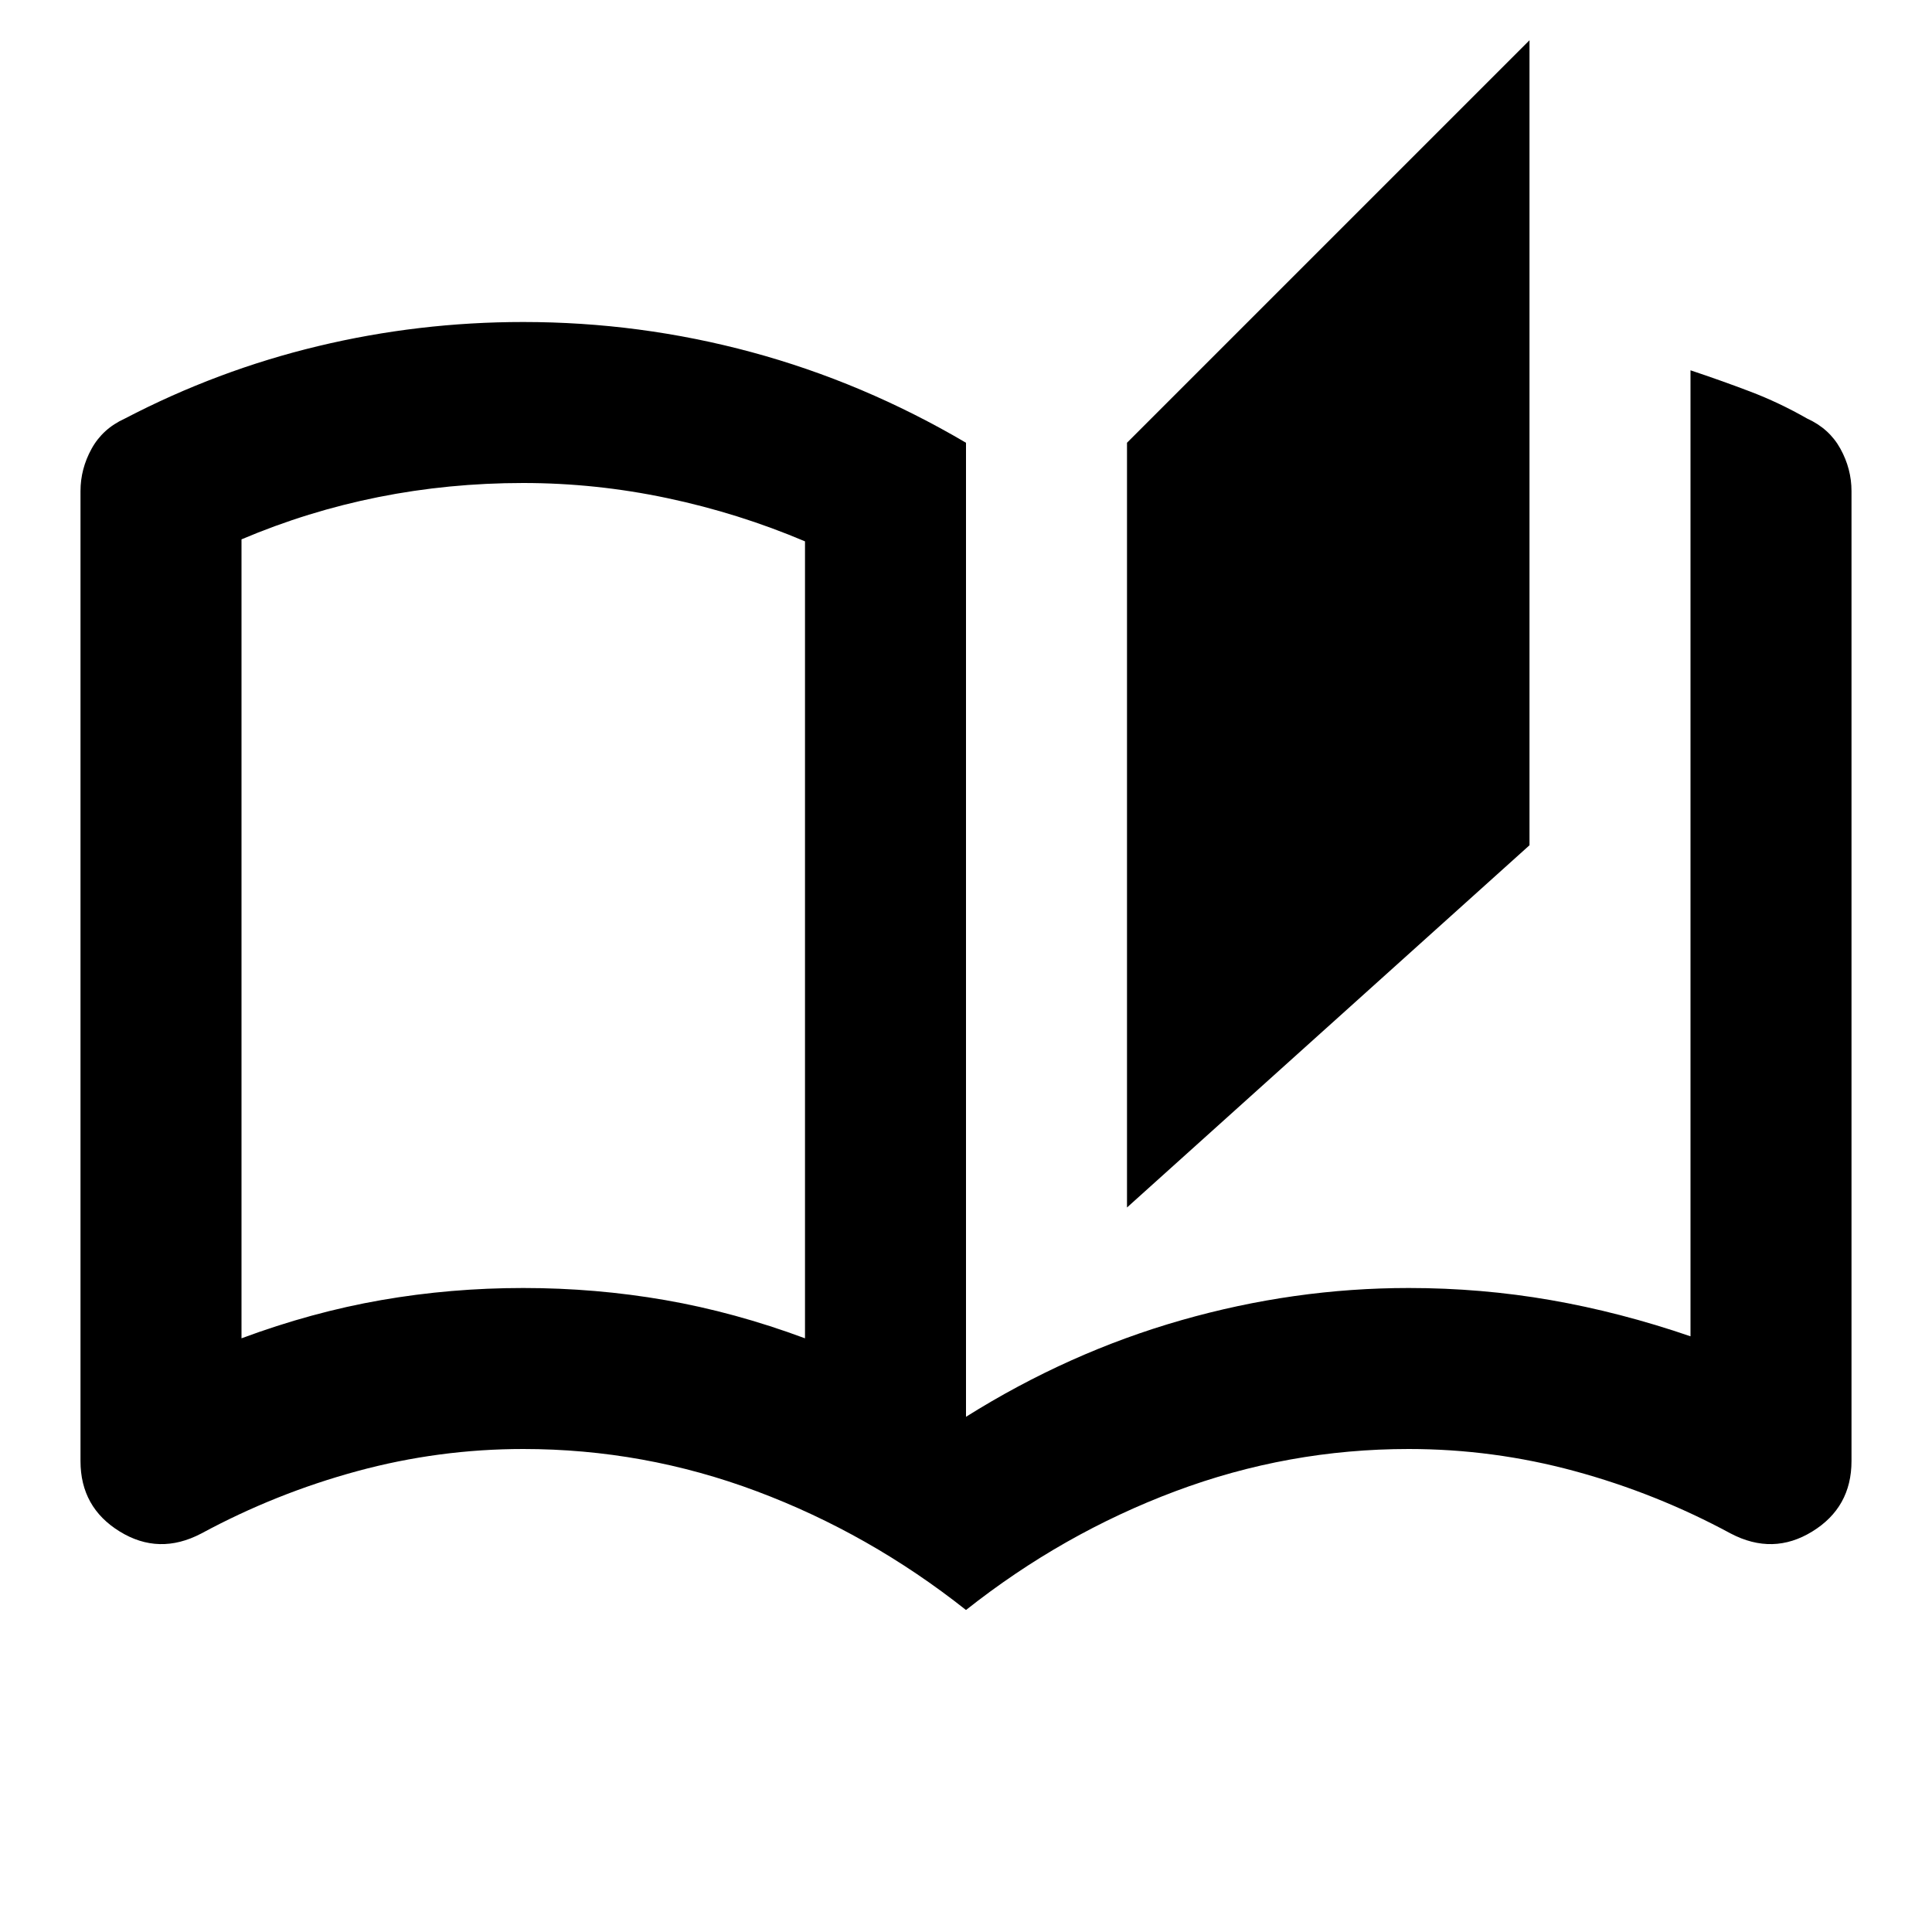
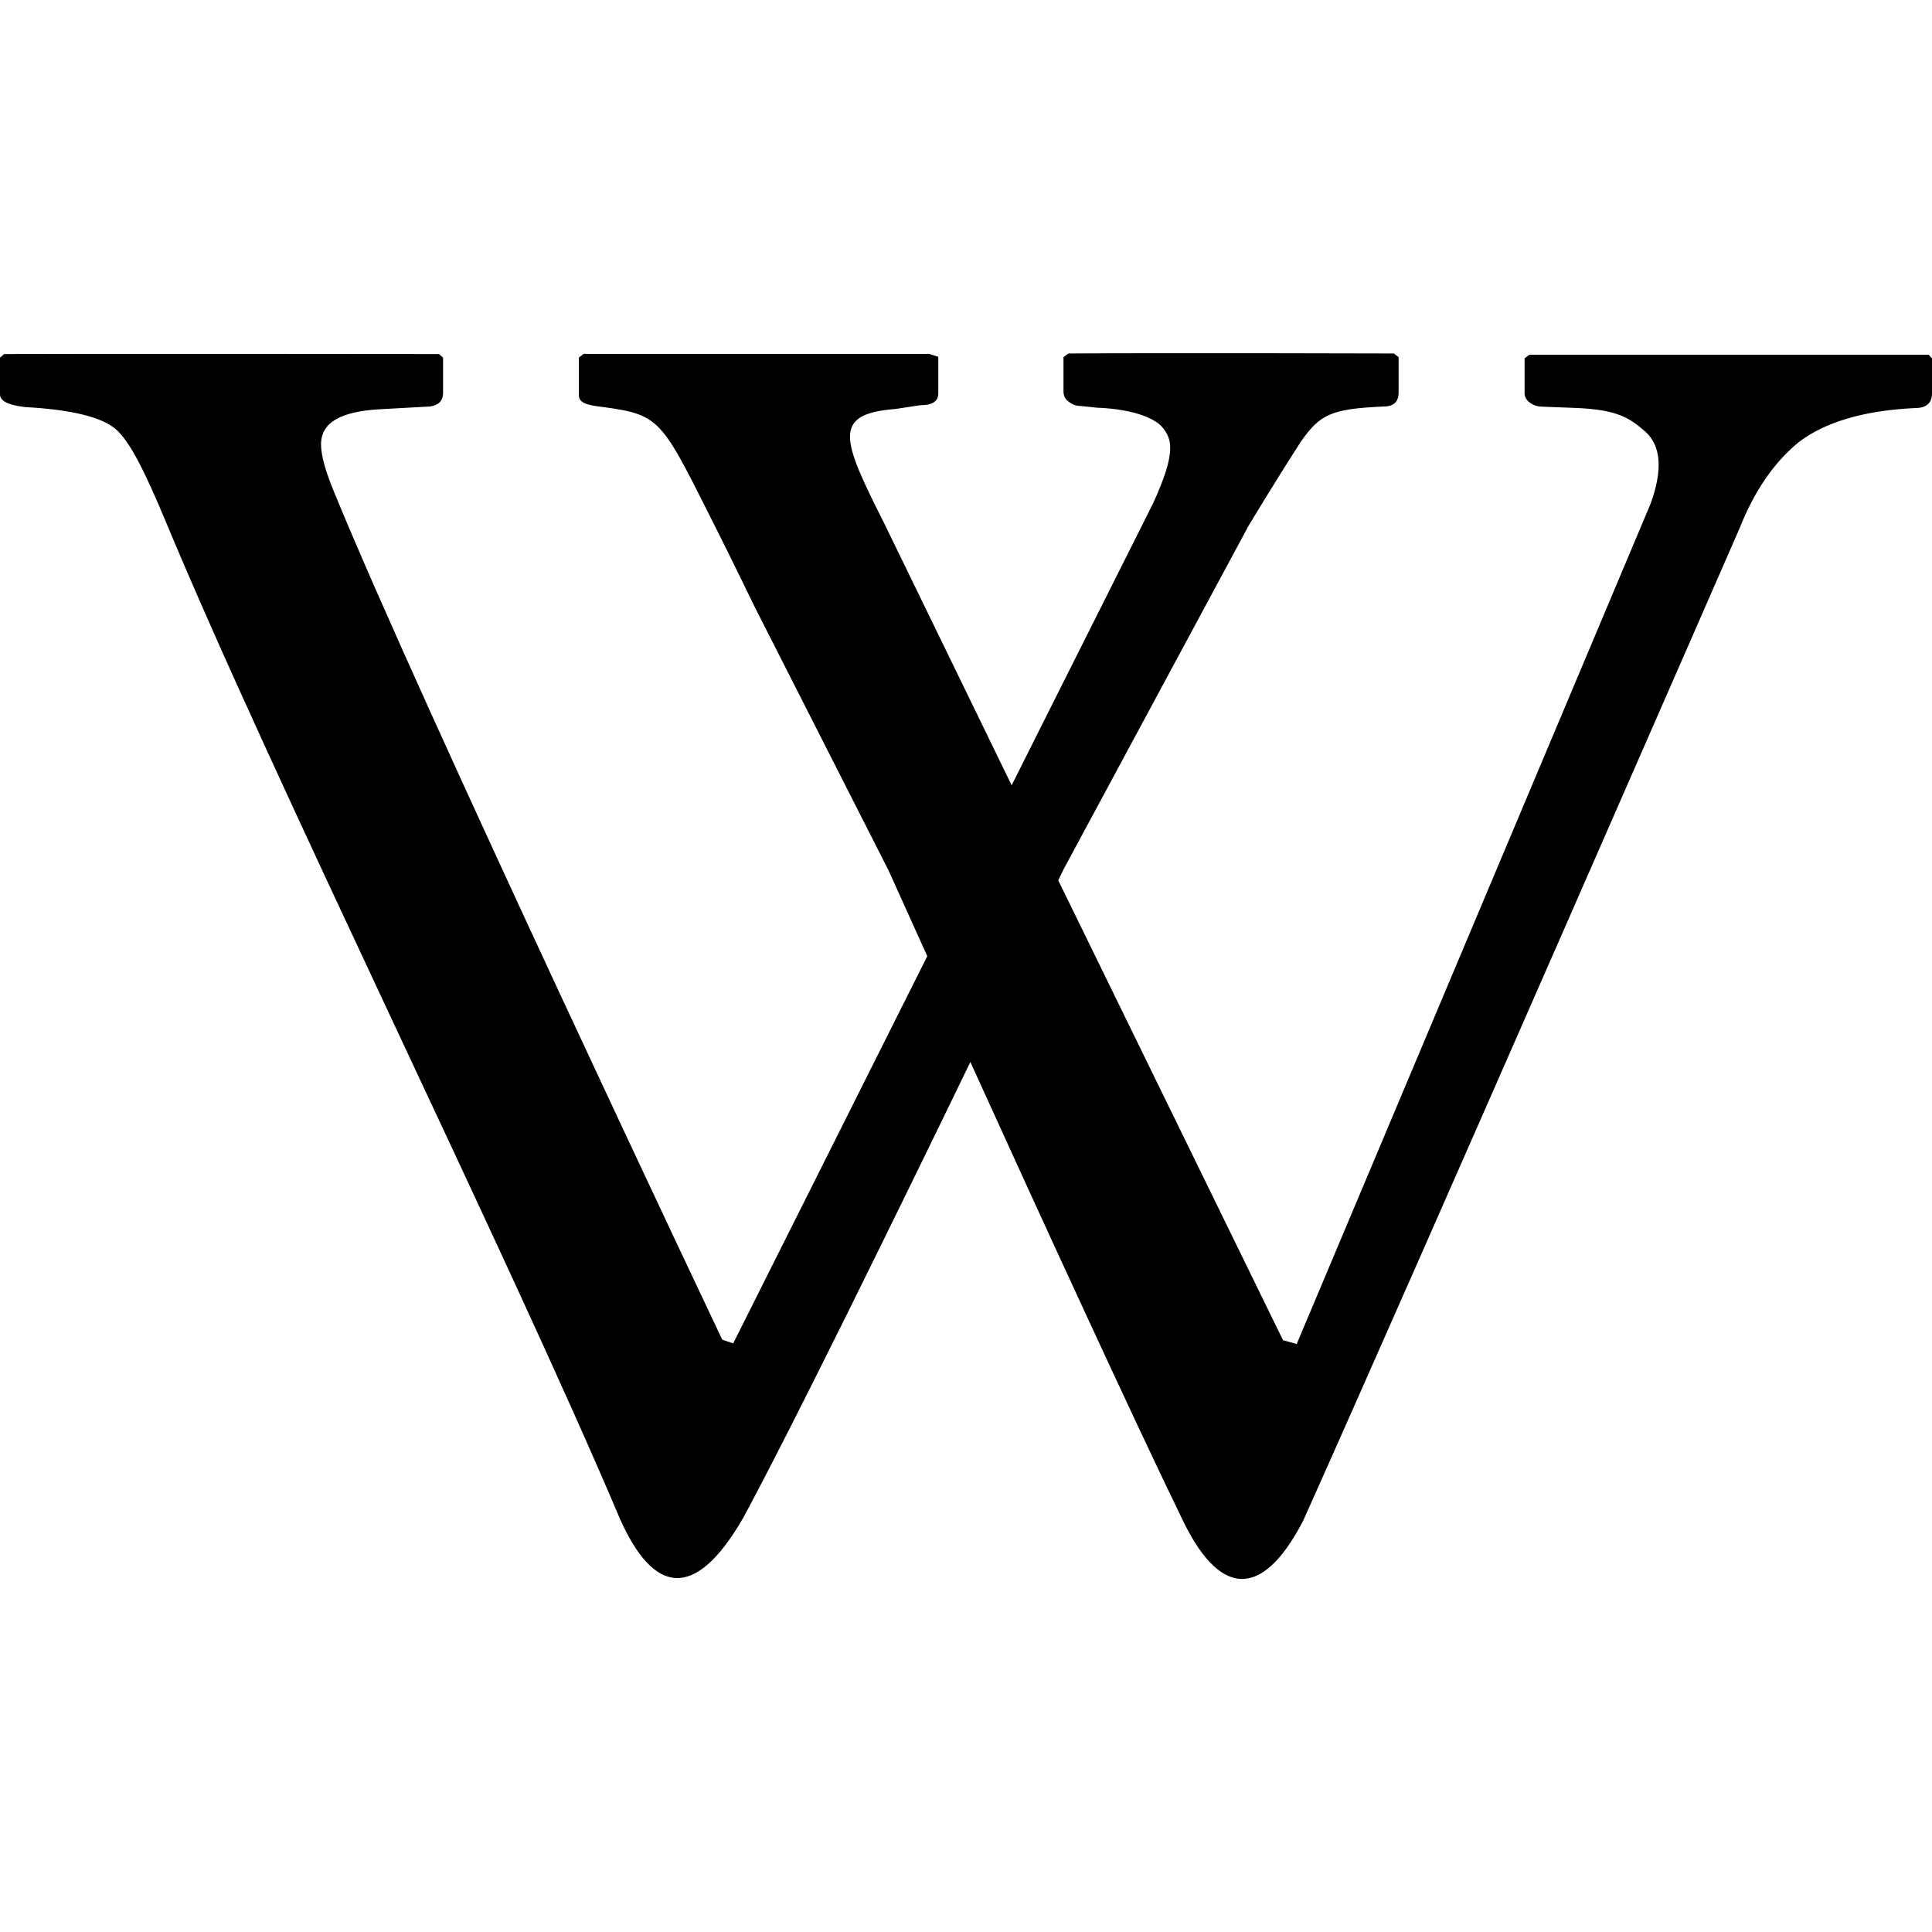
- <svg xmlns="http://www.w3.org/2000/svg" height="24px" viewBox="0 -960 960 960" width="24px">
-   <path d="M480-160q-48-38-104-59t-116-21q-42 0-82.5 11T100-198q-21 11-40.5-1T40-234v-482q0-11 5.5-21T62-752q46-24 96-36t102-12q58 0 113.5 15T480-740v484q51-32 107-48t113-16q36 0 70.5 6t69.5 18v-480q15 5 29.5 10.5T898-752q11 5 16.5 15t5.5 21v482q0 23-19.5 35t-40.5 1q-37-20-77.5-31T700-240q-60 0-116 21t-104 59Zm80-200v-380l200-200v400L560-360Zm-160 65v-396q-33-14-68.5-21.5T260-720q-37 0-72 7t-68 21v397q35-13 69.5-19t70.5-6q36 0 70.5 6t69.5 19Zm0 0v-396 396Z" />
+ <svg xmlns="http://www.w3.org/2000/svg" role="img" viewBox="0 0 24 24">
+   <path d="M12.09 13.119c-.936 1.932-2.217 4.548-2.853 5.728-.616 1.074-1.127.931-1.532.029-1.406-3.321-4.293-9.144-5.651-12.409-.251-.601-.441-.987-.619-1.139-.181-.15-.554-.24-1.122-.271C.103 5.033 0 4.982 0 4.898v-.455l.052-.045c.924-.005 5.401 0 5.401 0l.051.045v.434c0 .119-.075.176-.225.176l-.564.031c-.485.029-.727.164-.727.436 0 .135.053.33.166.601 1.082 2.646 4.818 10.521 4.818 10.521l.136.046 2.411-4.81-.482-1.067-1.658-3.264s-.318-.654-.428-.872c-.728-1.443-.712-1.518-1.447-1.617-.207-.023-.313-.05-.313-.149v-.468l.06-.045h4.292l.113.037v.451c0 .105-.076.15-.227.15l-.308.047c-.792.061-.661.381-.136 1.422l1.582 3.252 1.758-3.504c.293-.64.233-.801.111-.947-.07-.084-.305-.22-.812-.24l-.201-.021c-.052 0-.098-.015-.145-.051-.045-.031-.067-.076-.067-.129v-.427l.061-.045c1.247-.008 4.043 0 4.043 0l.059.045v.436c0 .121-.059.178-.193.178-.646.03-.782.095-1.023.439-.12.186-.375.589-.646 1.039l-2.301 4.273-.065.135 2.792 5.712.17.048 4.396-10.438c.154-.422.129-.722-.064-.895-.197-.172-.346-.273-.857-.295l-.42-.016c-.061 0-.105-.014-.152-.045-.043-.029-.072-.075-.072-.119v-.436l.059-.045h4.961l.041.045v.437c0 .119-.074.18-.209.18-.648.03-1.127.18-1.443.421-.314.255-.557.616-.736 1.067 0 0-4.043 9.258-5.426 12.339-.525 1.007-1.053.917-1.503-.031-.571-1.171-1.773-3.786-2.646-5.71l.053-.036z" />
</svg>
